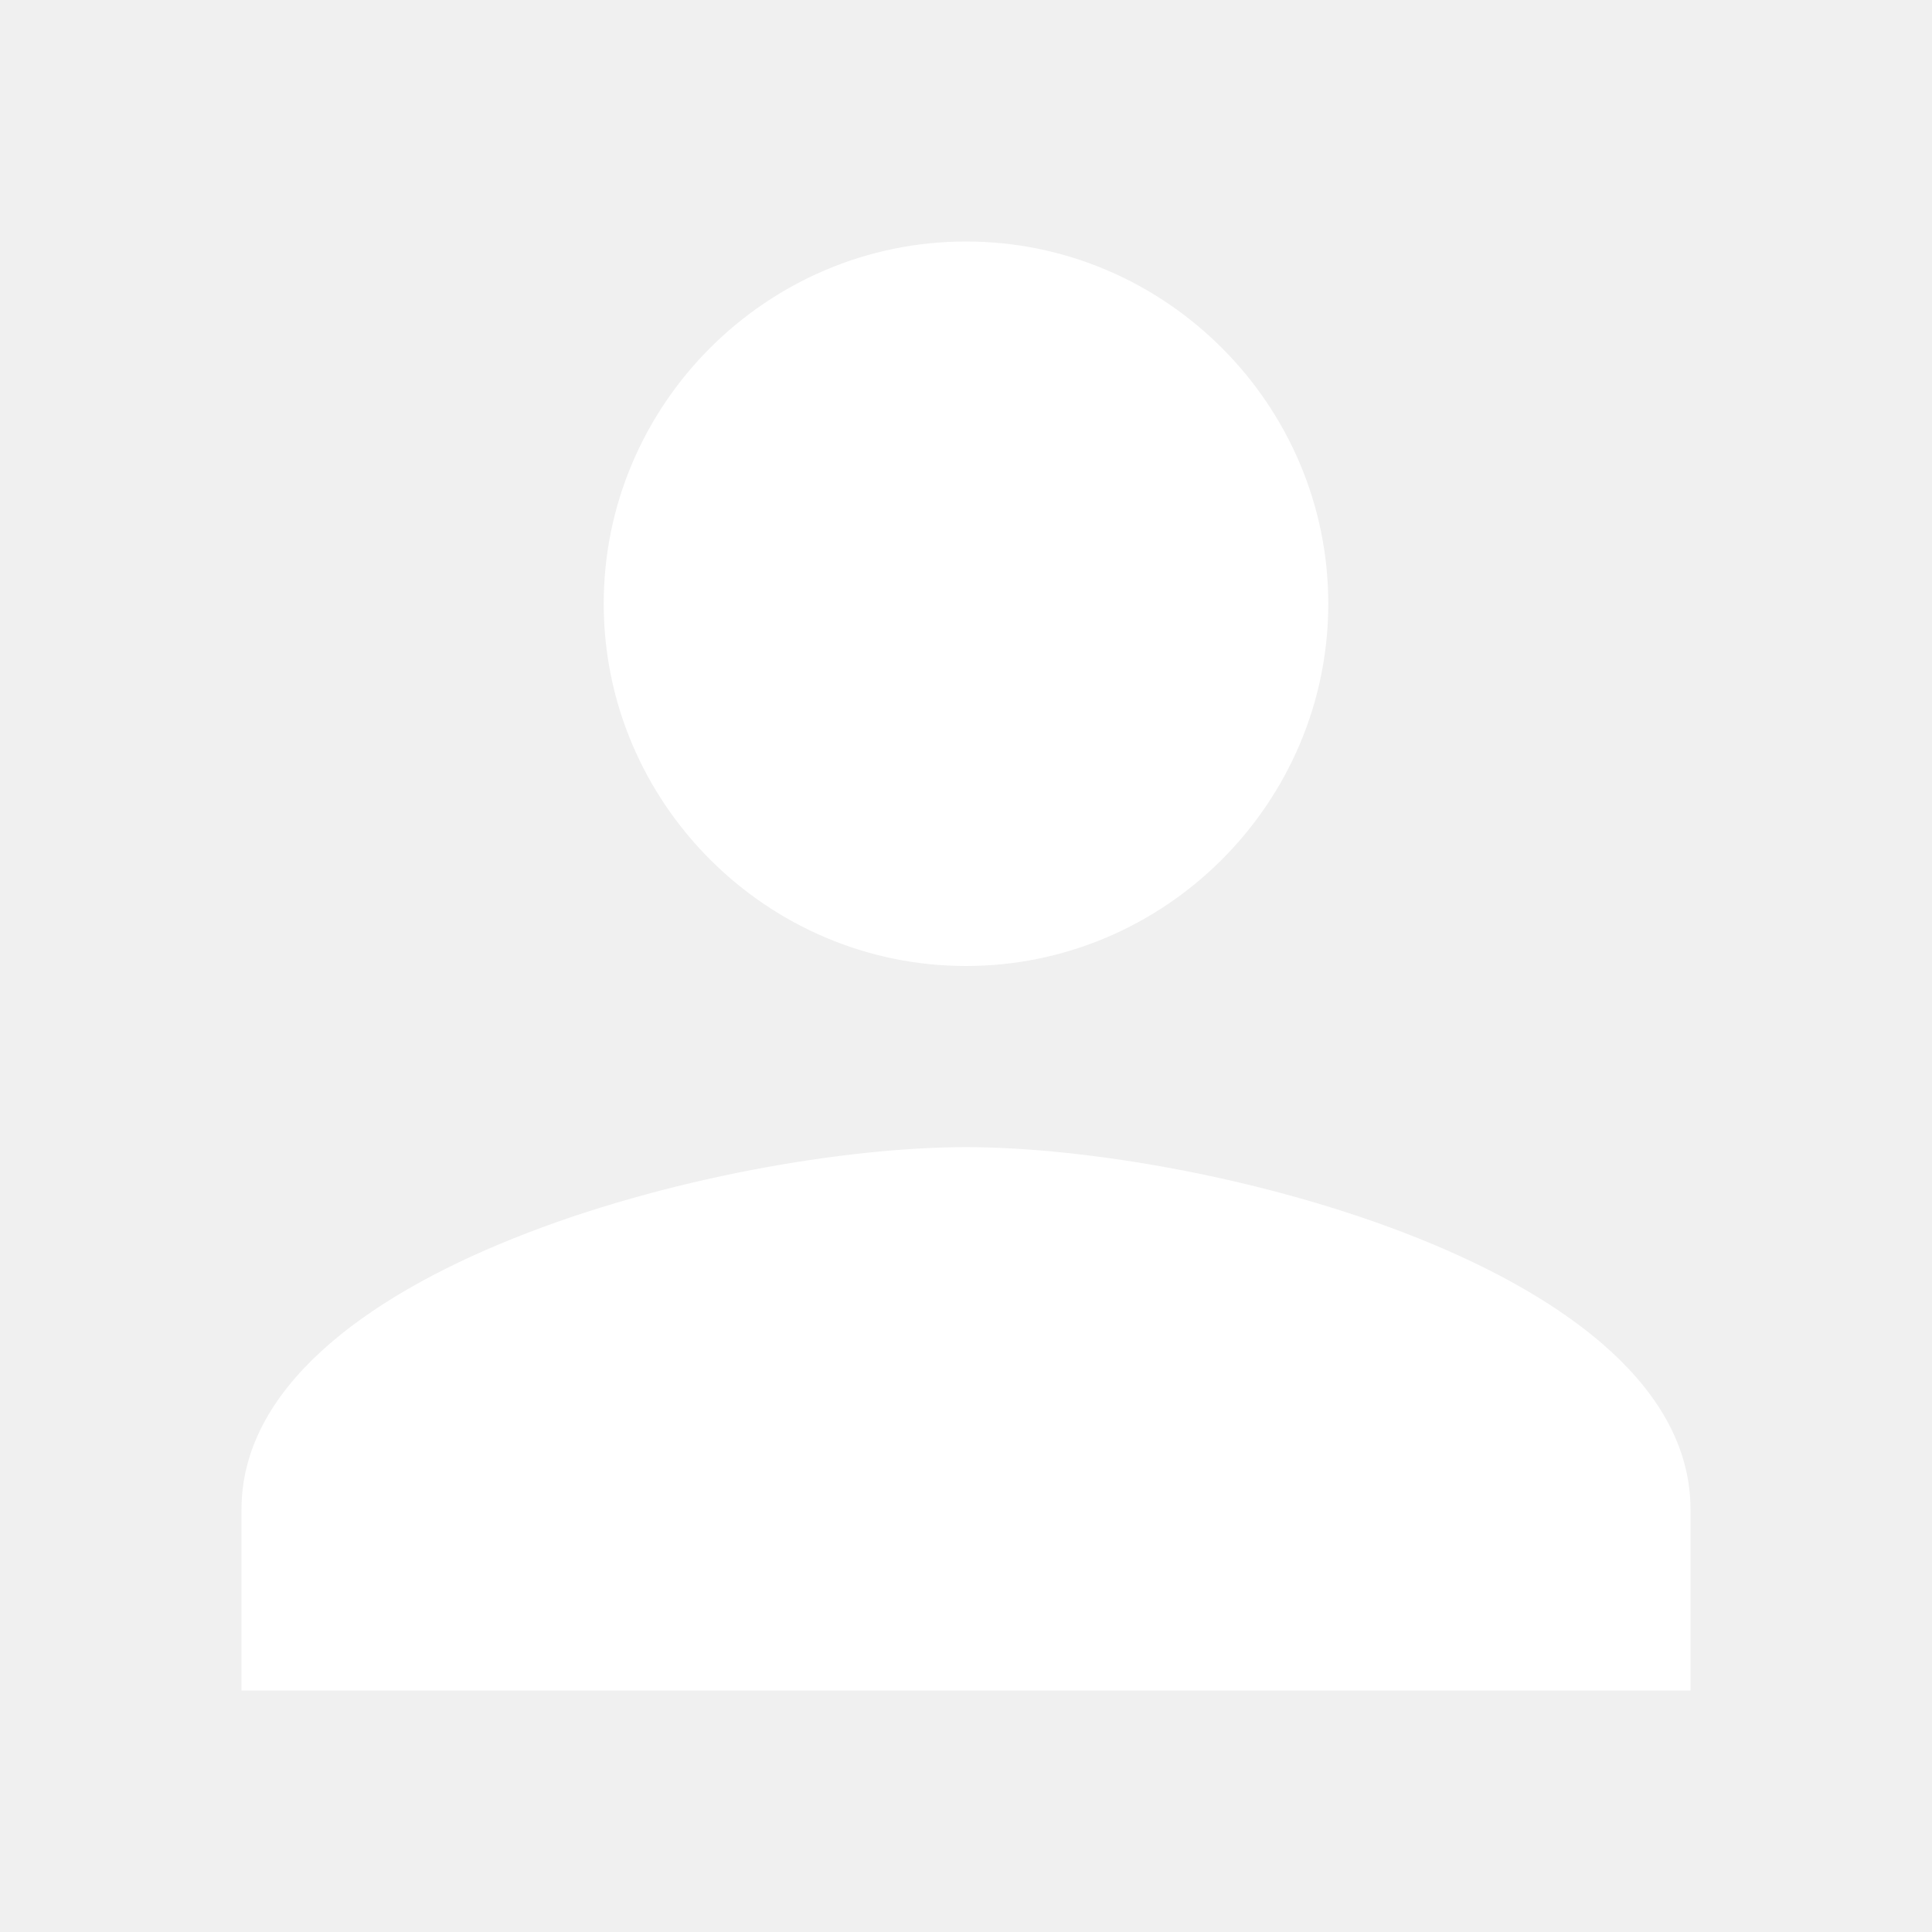
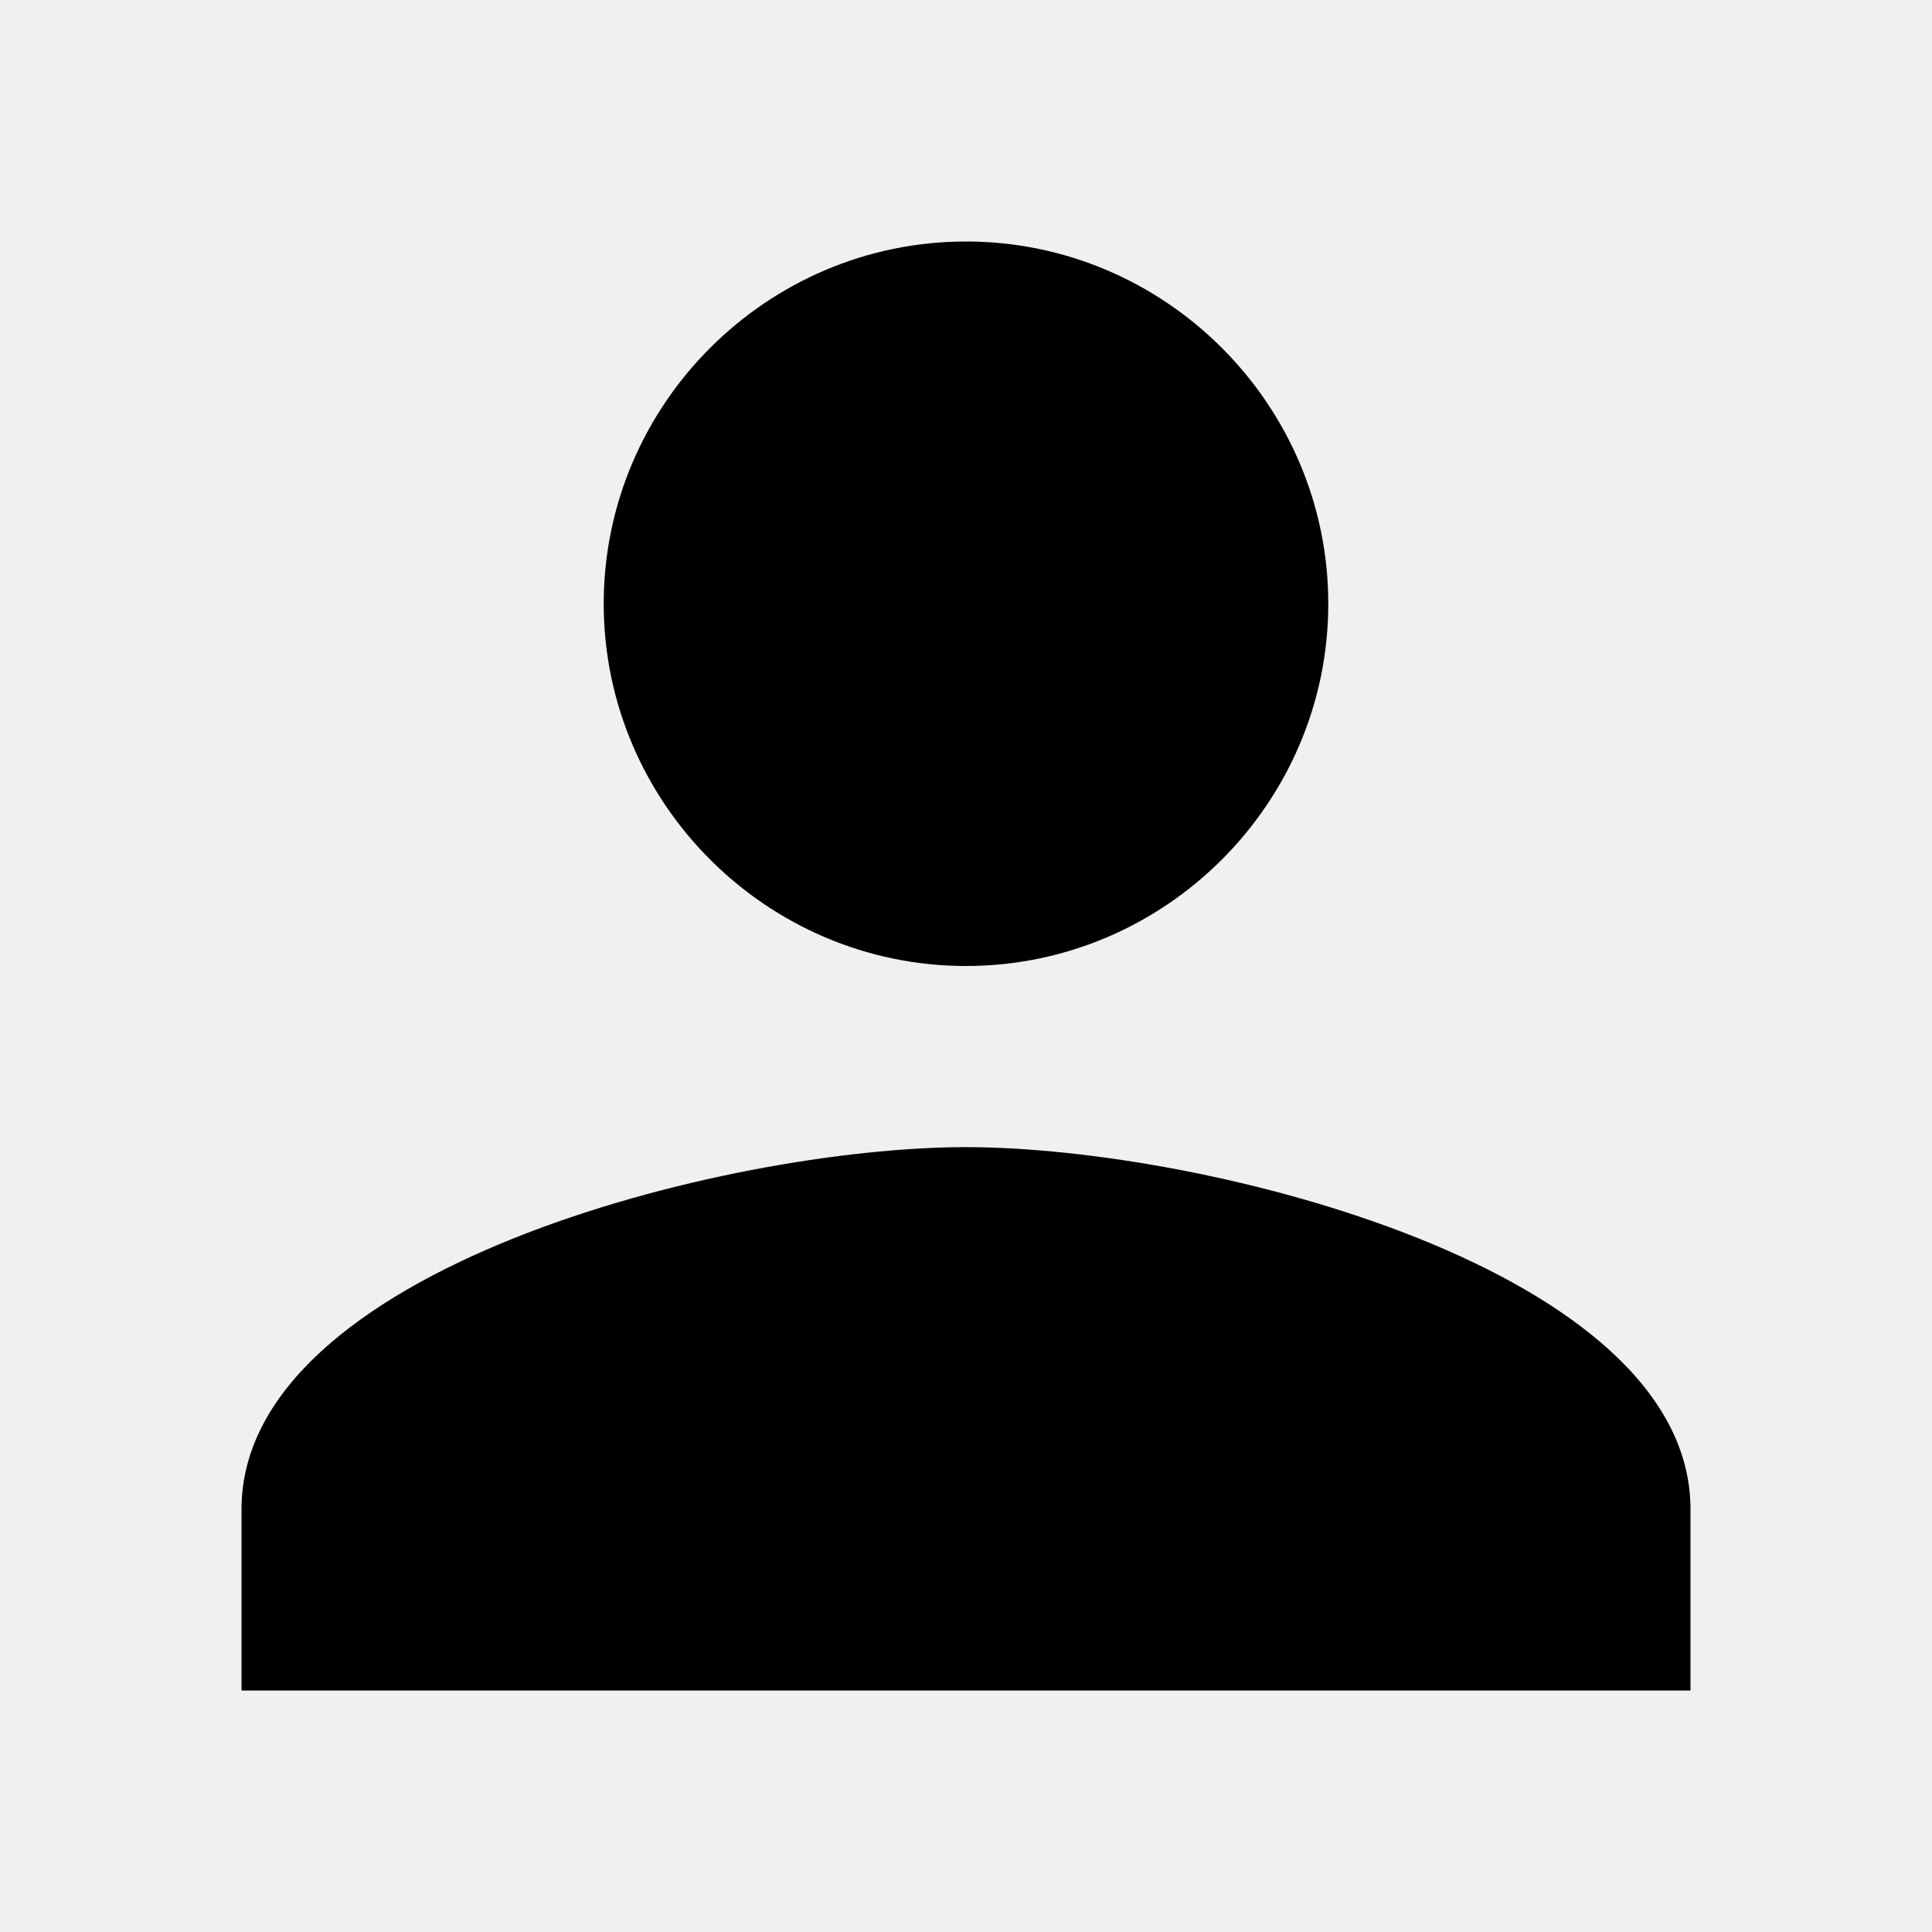
- <svg xmlns="http://www.w3.org/2000/svg" width="29" height="29" fill="none" viewBox="0 0 29 29">
-   <path fill="#fff" d="M14.5 14.5C17.491 14.5 19.938 12.053 19.938 9.062C19.938 6.072 17.491 3.625 14.5 3.625C11.509 3.625 9.062 6.072 9.062 9.062C9.062 12.053 11.509 14.5 14.5 14.5ZM14.5 17.219C10.898 17.219 3.625 19.054 3.625 22.656V25.375H25.375V22.656C25.375 19.054 18.102 17.219 14.5 17.219Z" />
+ <svg xmlns="http://www.w3.org/2000/svg" viewBox="0 0 29 29">
+   <path d="M14.5 14.5C17.491 14.5 19.938 12.053 19.938 9.062C19.938 6.072 17.491 3.625 14.5 3.625C11.509 3.625 9.062 6.072 9.062 9.062C9.062 12.053 11.509 14.5 14.5 14.5ZM14.5 17.219C10.898 17.219 3.625 19.054 3.625 22.656V25.375H25.375V22.656C25.375 19.054 18.102 17.219 14.5 17.219Z" />
</svg>
